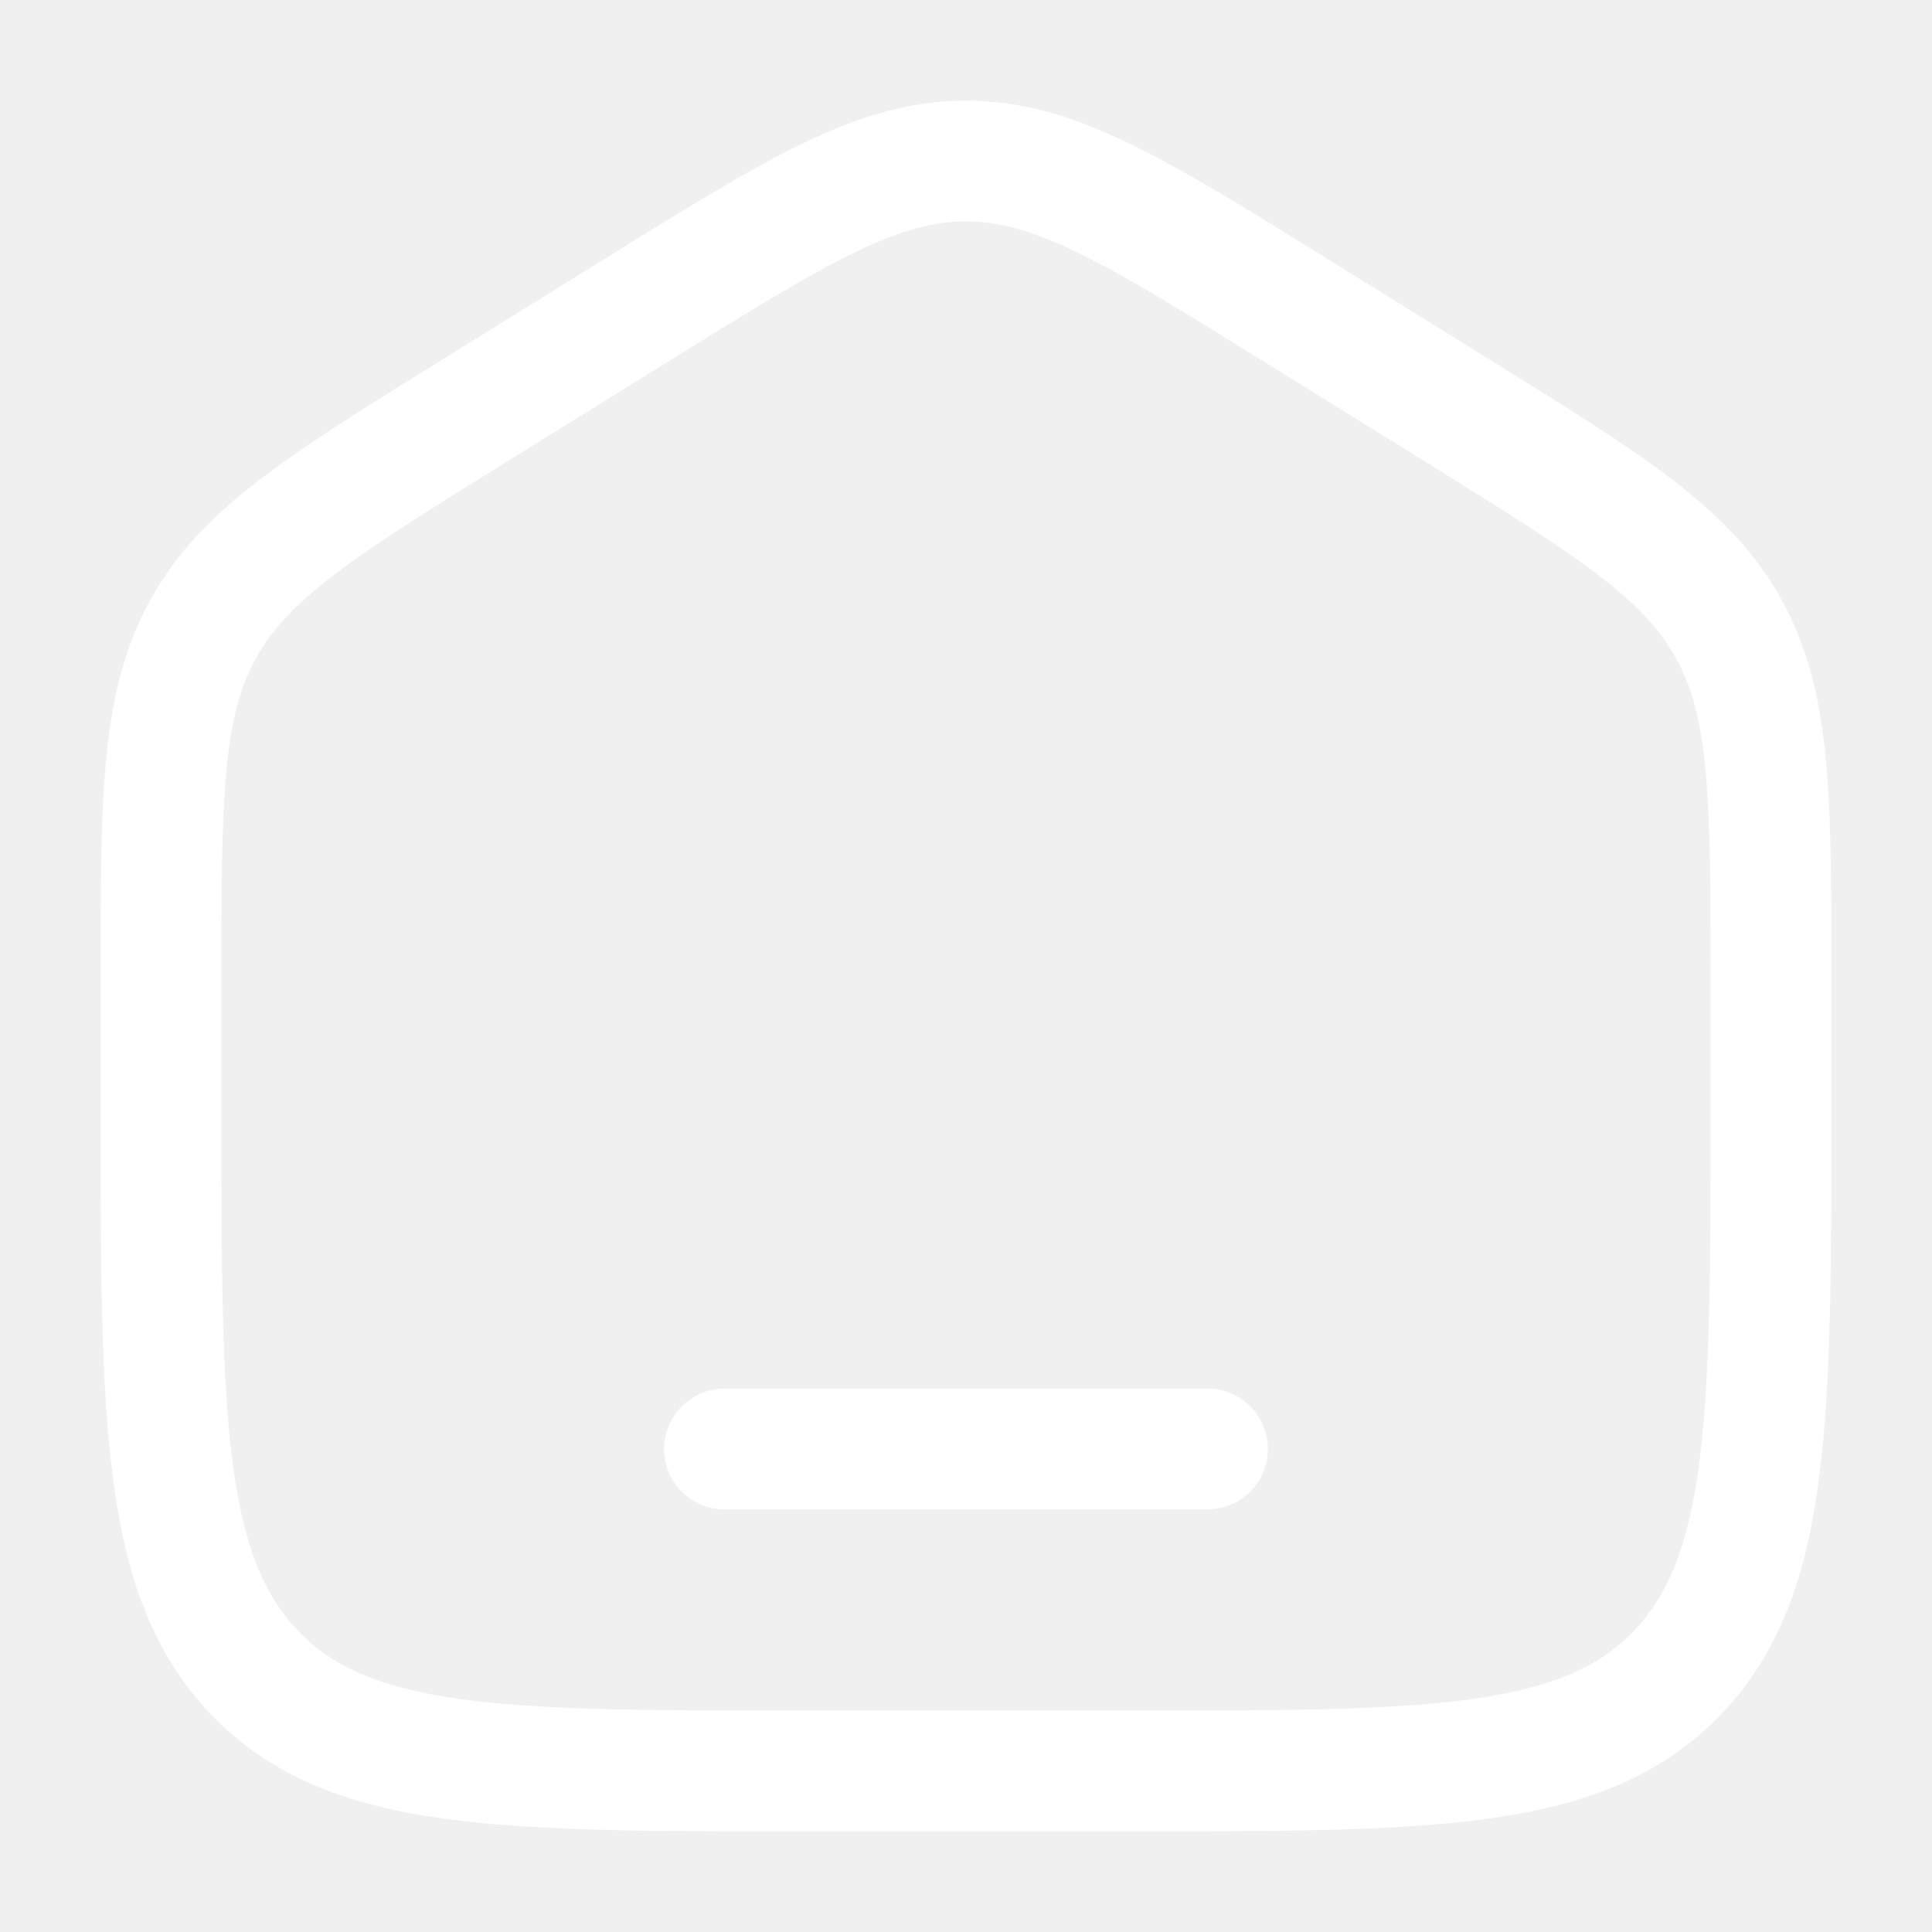
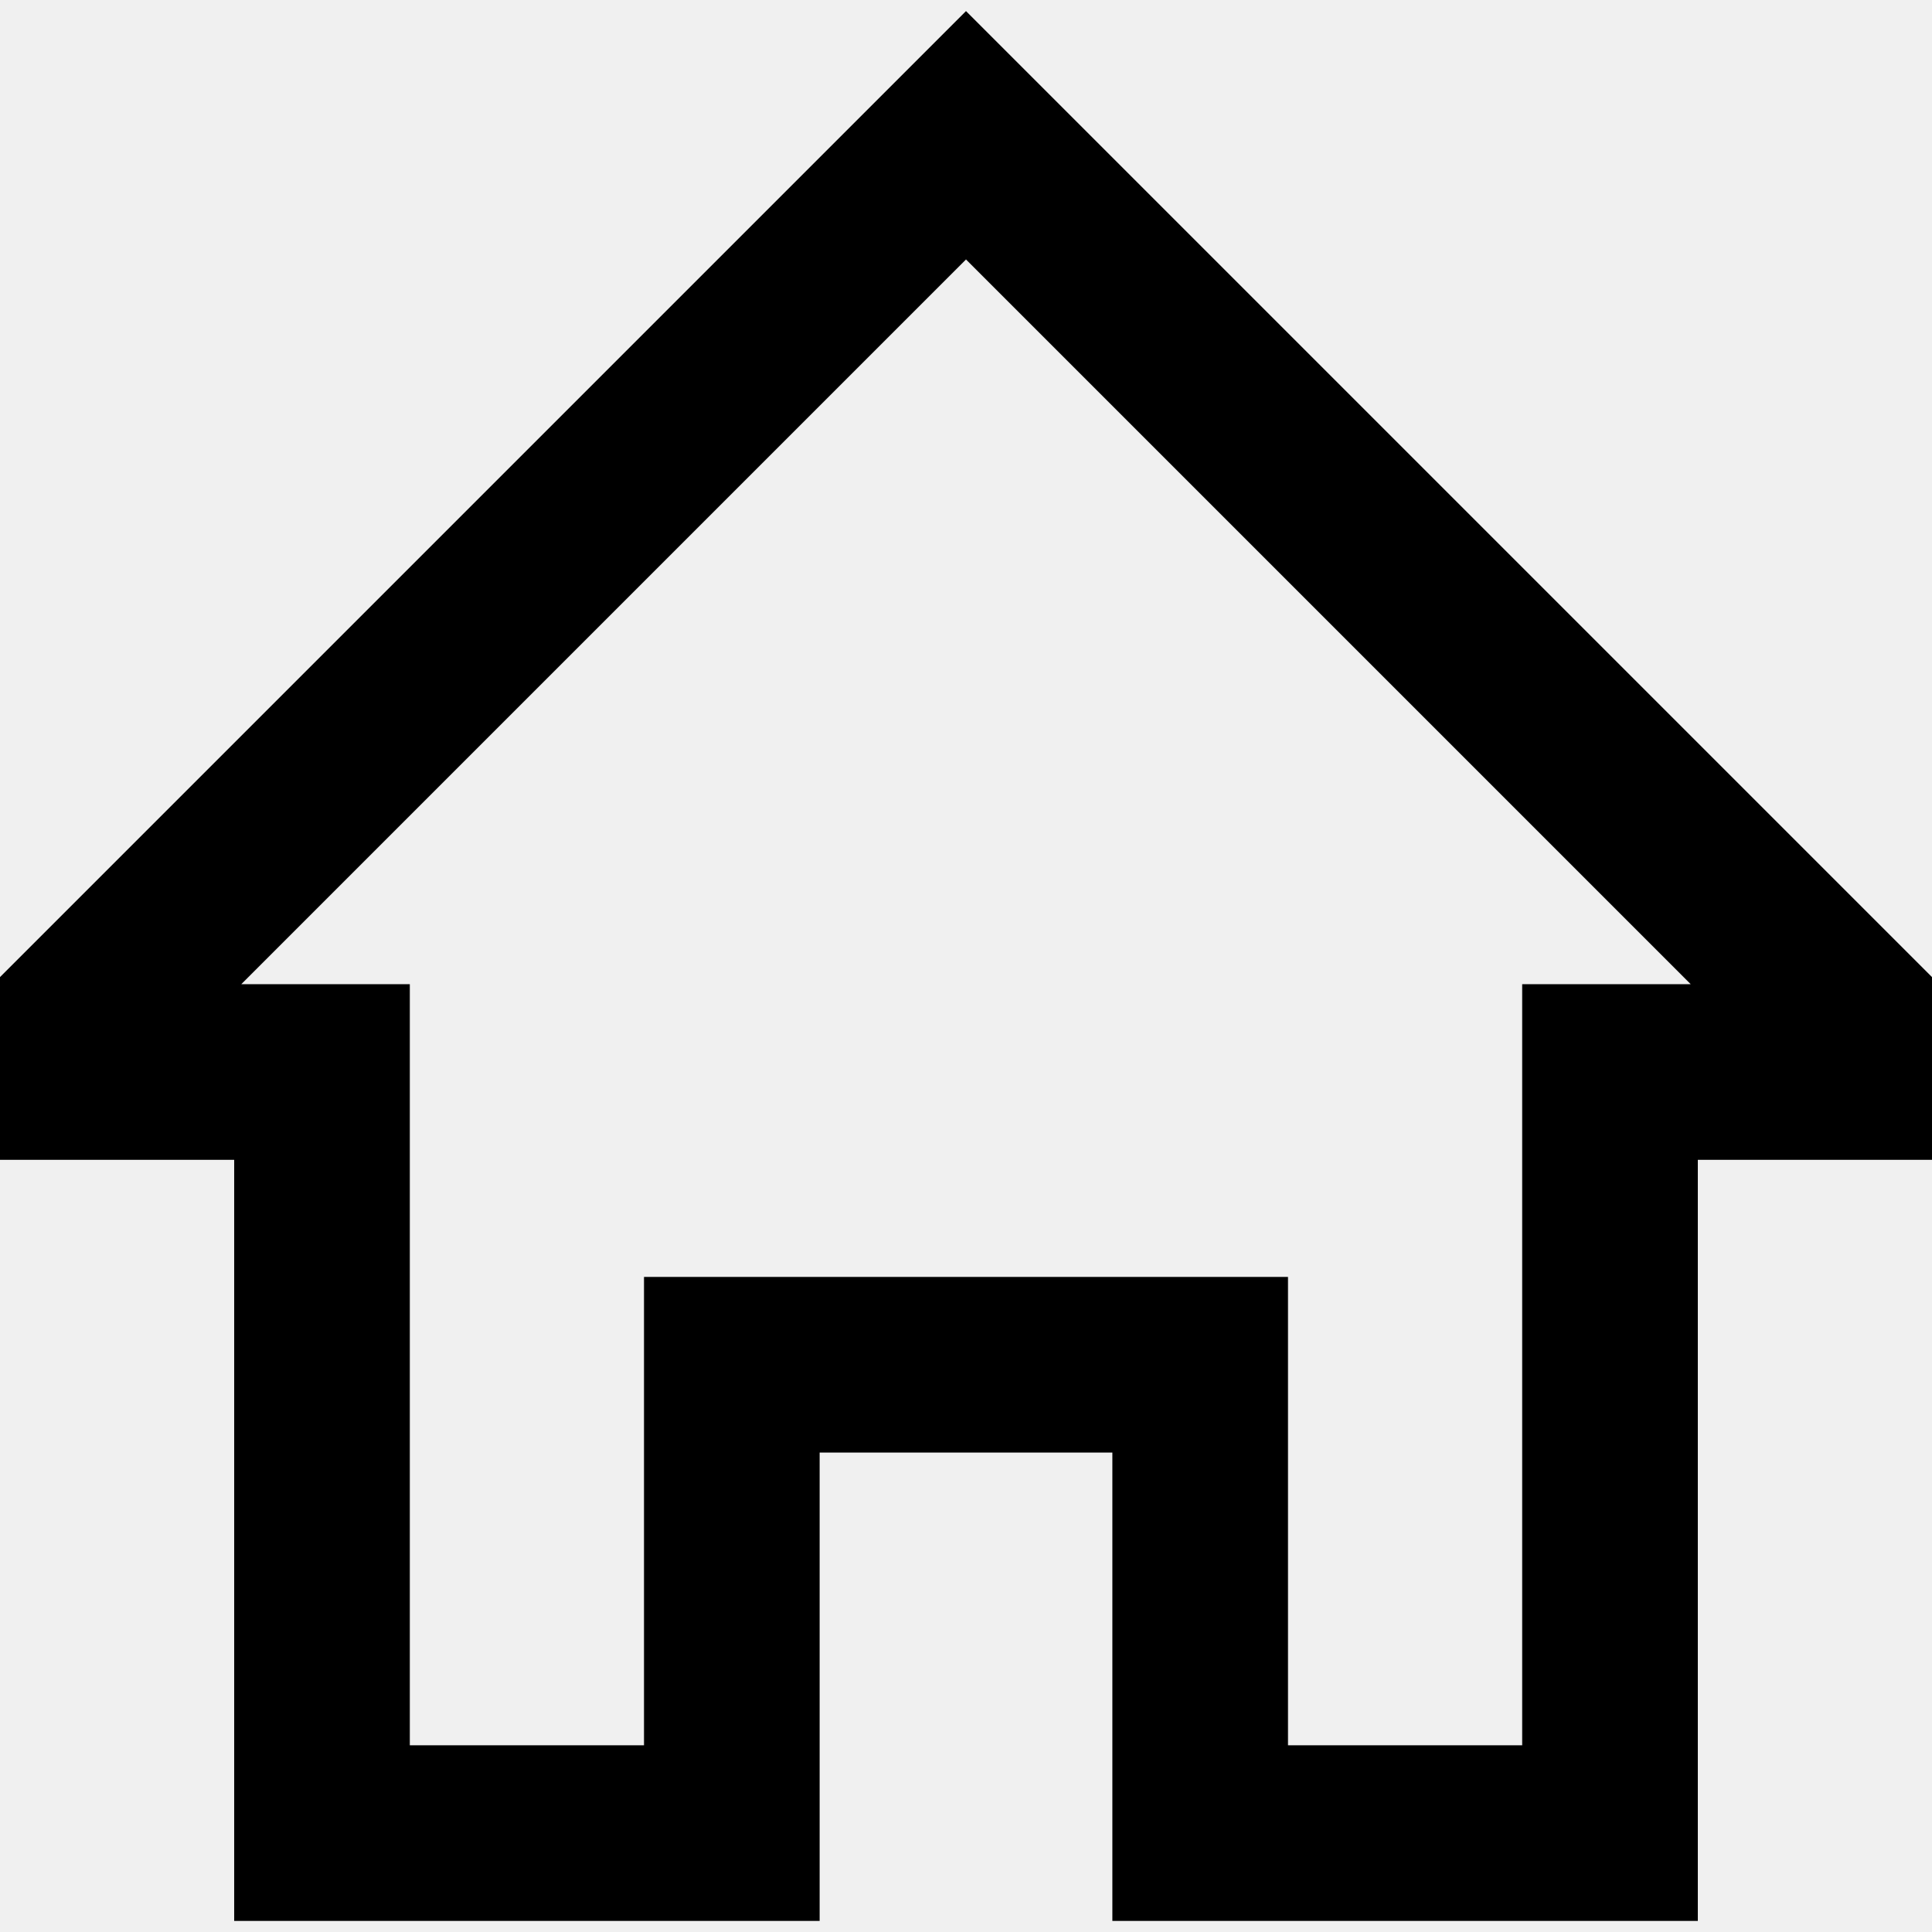
- <svg xmlns="http://www.w3.org/2000/svg" width="24" height="24" viewBox="0 0 24 24" fill="none">
-   <path d="M9 17.25C8.586 17.25 8.25 17.586 8.25 18C8.25 18.414 8.586 18.75 9 18.75H15C15.414 18.75 15.75 18.414 15.75 18C15.75 17.586 15.414 17.25 15 17.25H9Z" fill="white" />
-   <path fill-rule="evenodd" clip-rule="evenodd" d="M12 1.25C11.292 1.25 10.649 1.453 9.951 1.792C9.276 2.12 8.496 2.604 7.523 3.208L5.456 4.491C4.535 5.063 3.797 5.52 3.229 5.956C2.64 6.407 2.188 6.866 1.861 7.463C1.535 8.058 1.389 8.692 1.318 9.441C1.25 10.166 1.25 11.054 1.25 12.167V13.78C1.25 15.684 1.25 17.187 1.403 18.362C1.559 19.567 1.889 20.54 2.632 21.309C3.38 22.082 4.33 22.428 5.508 22.591C6.648 22.75 8.106 22.75 9.942 22.75H14.058C15.894 22.75 17.352 22.75 18.492 22.591C19.669 22.428 20.62 22.082 21.368 21.309C22.111 20.54 22.441 19.567 22.597 18.362C22.75 17.187 22.75 15.684 22.75 13.78V12.167C22.75 11.054 22.75 10.166 22.682 9.441C22.611 8.692 22.465 8.058 22.139 7.463C21.812 6.866 21.36 6.407 20.771 5.956C20.203 5.52 19.465 5.063 18.544 4.491L16.477 3.208C15.504 2.604 14.724 2.12 14.049 1.792C13.351 1.453 12.708 1.25 12 1.25ZM8.28 4.504C9.295 3.874 10.009 3.432 10.607 3.141C11.188 2.858 11.6 2.75 12 2.75C12.4 2.75 12.812 2.858 13.393 3.141C13.991 3.432 14.705 3.874 15.72 4.504L17.721 5.745C18.681 6.342 19.356 6.761 19.859 7.147C20.349 7.522 20.63 7.831 20.823 8.183C21.016 8.536 21.129 8.949 21.188 9.581C21.249 10.229 21.25 11.046 21.25 12.204V13.725C21.25 15.696 21.248 17.101 21.11 18.168C20.974 19.216 20.717 19.824 20.289 20.267C19.865 20.706 19.287 20.966 18.286 21.106C17.26 21.248 15.908 21.25 14 21.25H10C8.092 21.25 6.74 21.248 5.714 21.106C4.713 20.966 4.135 20.706 3.711 20.267C3.283 19.824 3.026 19.216 2.89 18.168C2.751 17.101 2.75 15.696 2.75 13.725V12.204C2.75 11.046 2.751 10.229 2.812 9.581C2.871 8.949 2.984 8.536 3.177 8.183C3.37 7.831 3.651 7.522 4.141 7.147C4.644 6.761 5.319 6.342 6.28 5.745L8.28 4.504Z" fill="white" />
+ <svg xmlns="http://www.w3.org/2000/svg" fill="#000000" height="800px" width="800px" version="1.1" id="Layer_1" viewBox="0 0 512 512" xml:space="preserve">
+   <g>
+     <g>
+       <path d="M256,2.938l-256,256v48.427h62.061v201.697h155.152V384.941h77.576v124.121h155.151V307.365H512v-48.427L256,2.938z     M403.394,260.82v201.697h-62.061V338.396H170.667v124.121h-62.061V260.82H63.943L256,68.762L448.057,260.82H403.394z" />
+     </g>
+   </g>
</svg>
